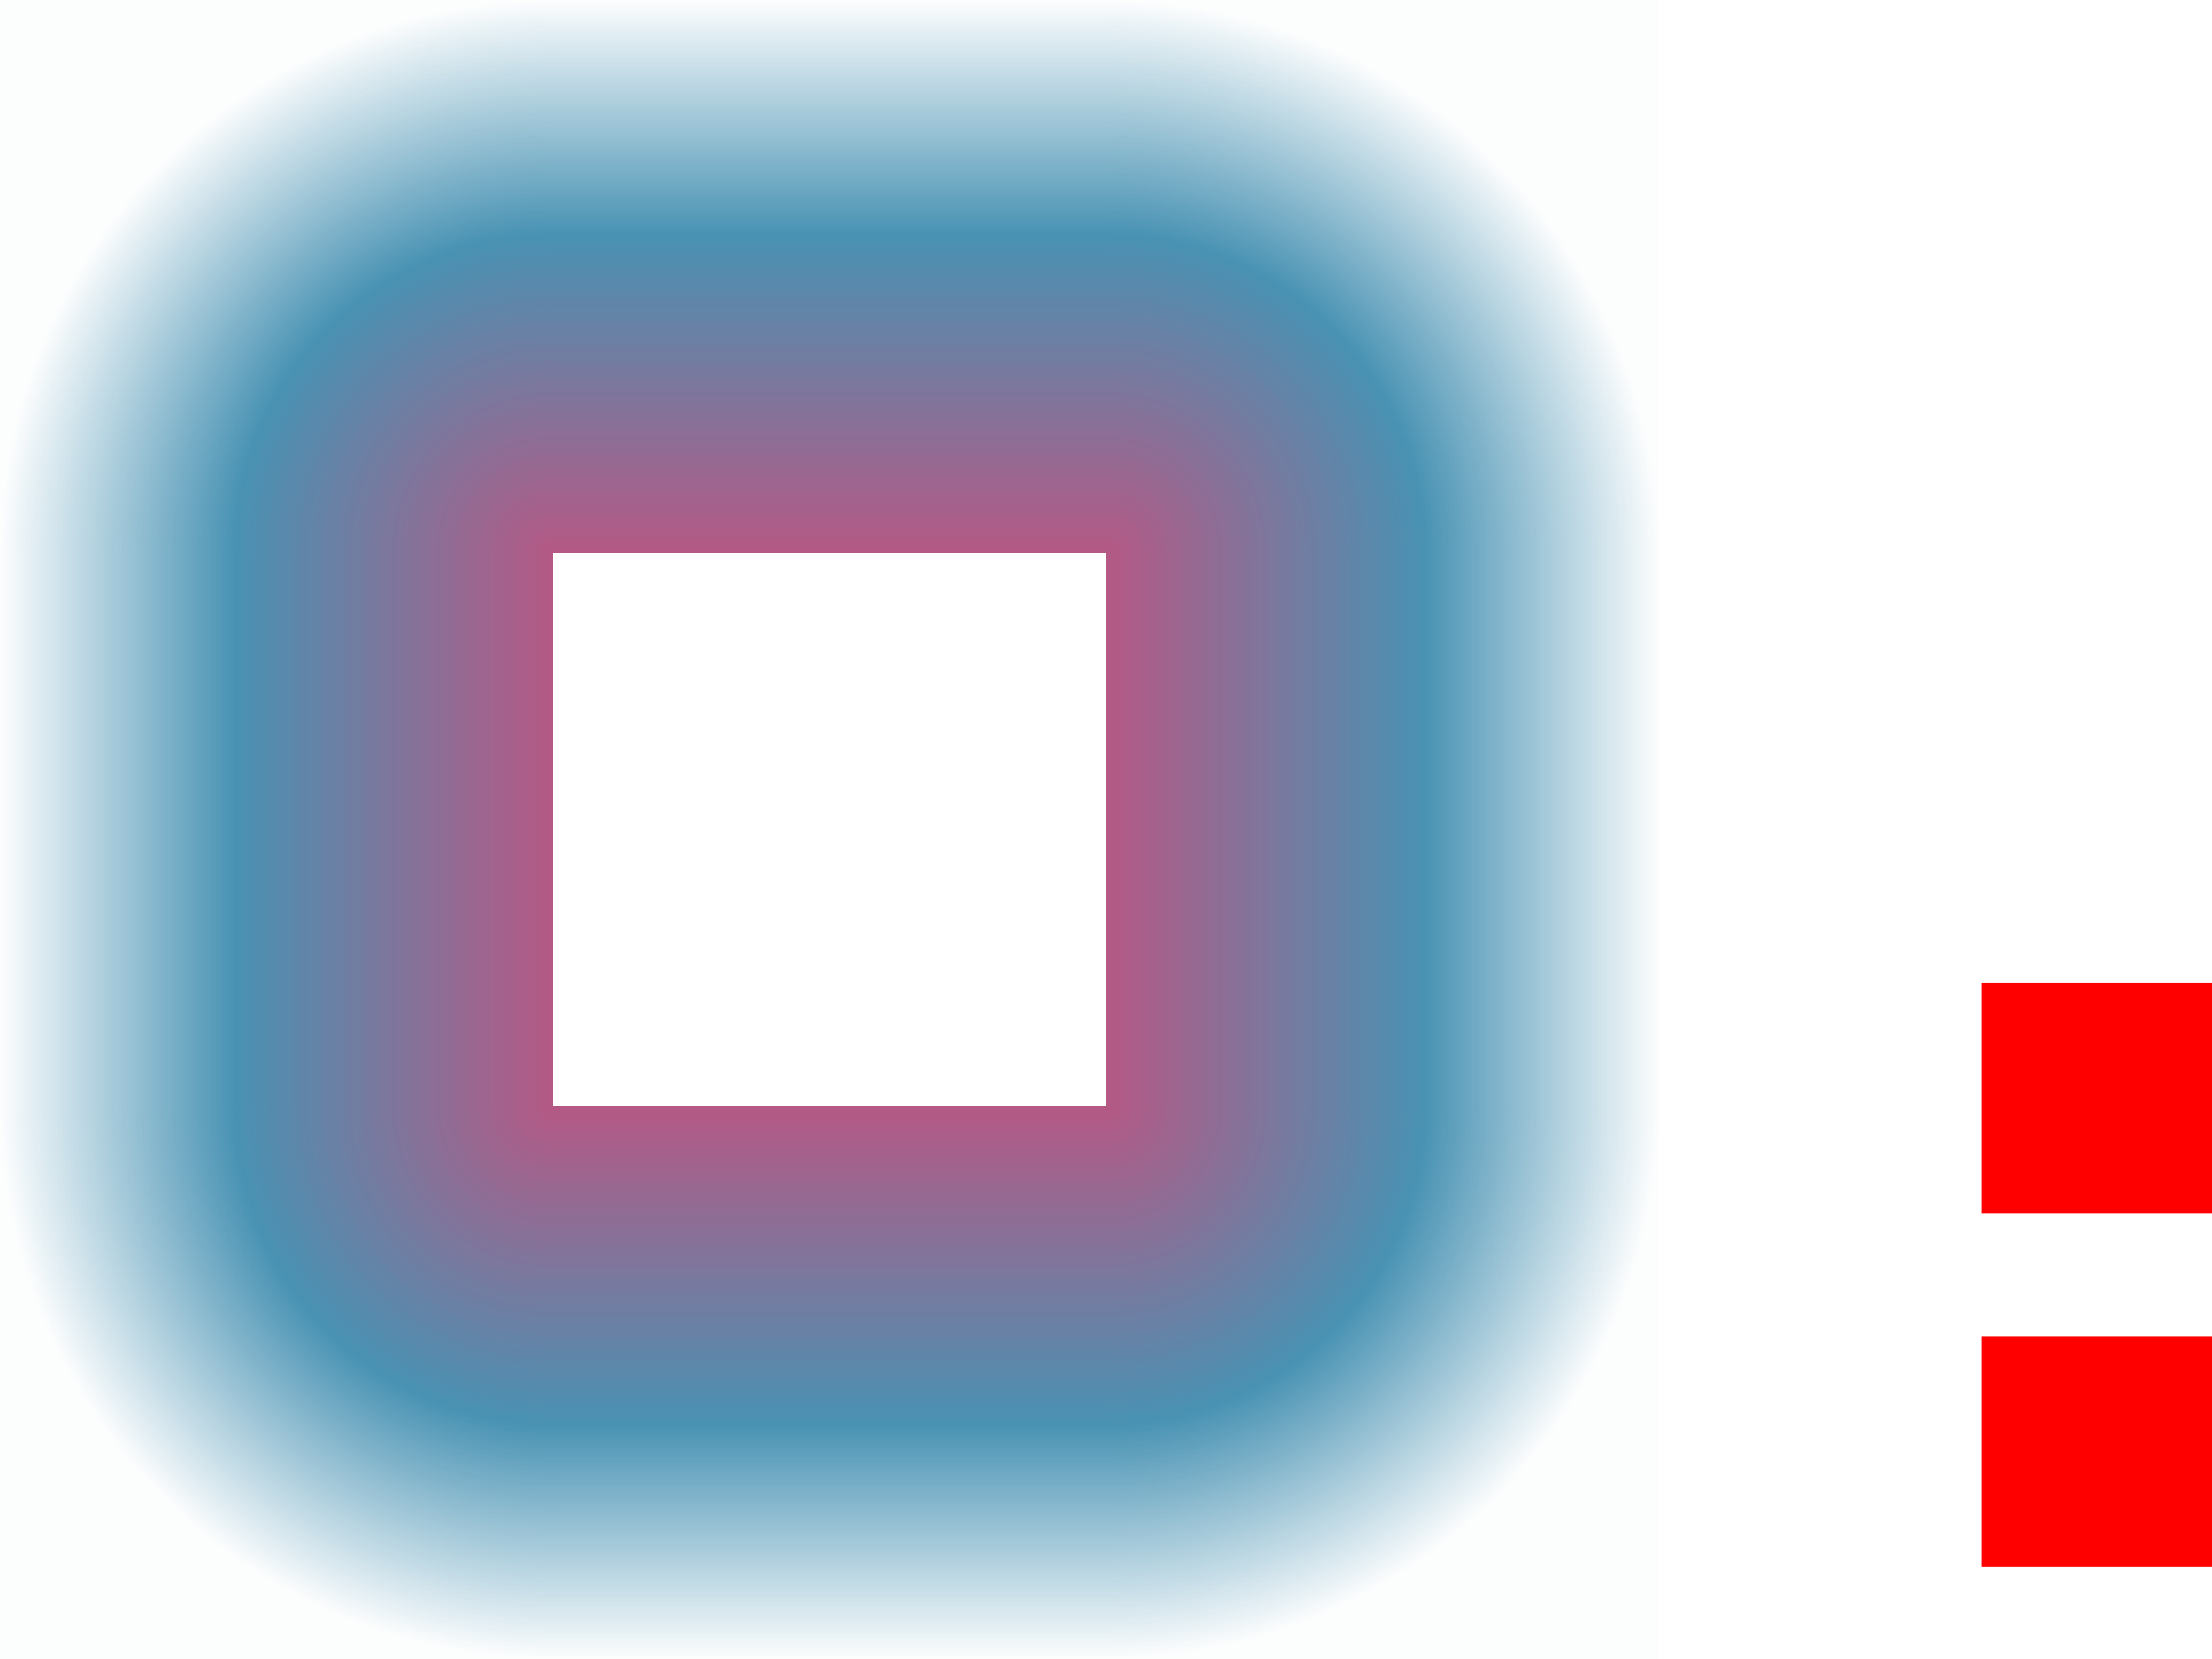
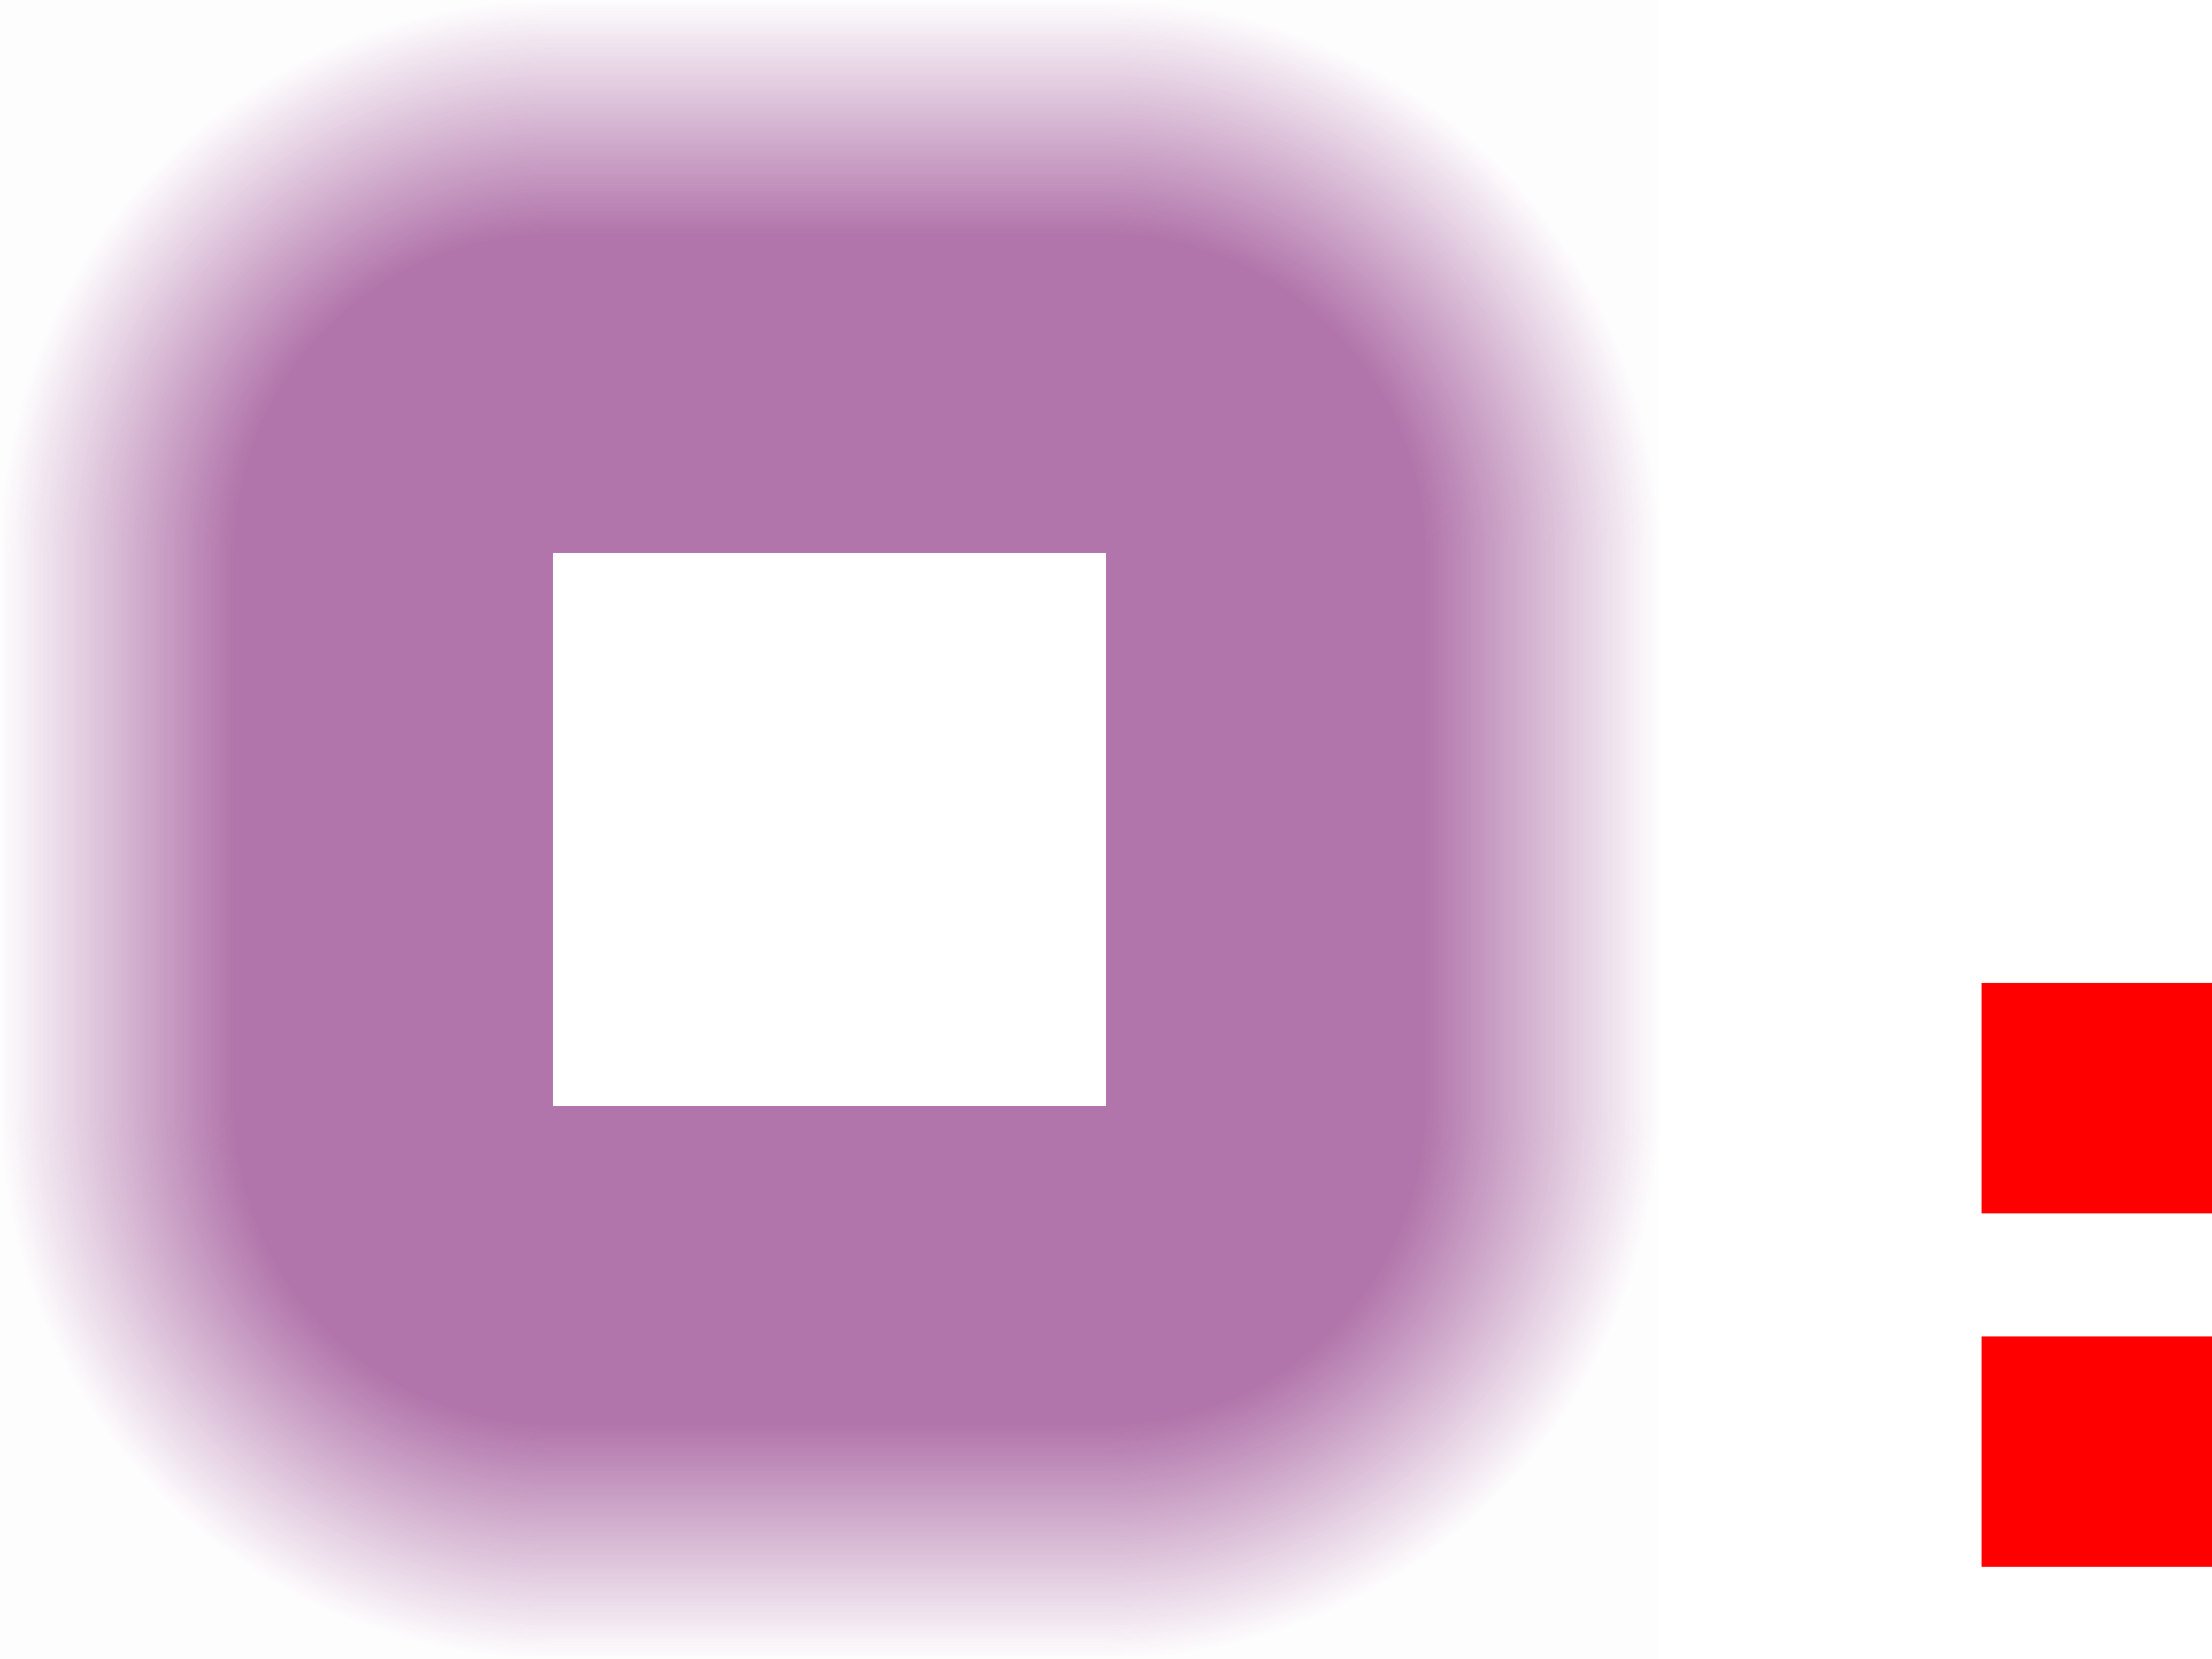
<svg xmlns="http://www.w3.org/2000/svg" xmlns:xlink="http://www.w3.org/1999/xlink" width="48" height="36" version="1">
  <defs id="defs5">
    <linearGradient id="linearGradient867">
-       <stop style="stop-color:#a22f66;stop-opacity:1" offset="0" />
-       <stop style="stop-color:#1b77a0;stop-opacity:1" offset=".576" />
-       <stop style="stop-color:#1b77a0;stop-opacity:0.015" offset="1" />
+       <stop style="stop-color:#9e5396;stop-opacity:1" offset="0" />
+       <stop style="stop-color:#9e5396;stop-opacity:1" offset=".576" />
+       <stop style="stop-color:#9e5396;stop-opacity:0.015" offset="1" />
    </linearGradient>
    <radialGradient id="radialGradient3777" cx="37.919" cy="13.191" r="6" fx="37.919" fy="13.191" gradientTransform="matrix(2,0,0,2,-51.8372,-14.38105)" gradientUnits="userSpaceOnUse" xlink:href="#linearGradient867" />
    <radialGradient id="radialGradient3785" cx="37.919" cy="13.191" r="6" fx="37.919" fy="13.191" gradientTransform="matrix(2,0,0,2,-87.8372,-14.38105)" gradientUnits="userSpaceOnUse" xlink:href="#linearGradient867" />
    <linearGradient id="linearGradient3795" x1="62" x2="62" y1="20" y2="8" gradientTransform="translate(-42,-8)" gradientUnits="userSpaceOnUse" xlink:href="#linearGradient867" />
    <linearGradient id="linearGradient3799" x1="62" x2="62" y1="20" y2="8" gradientTransform="translate(-42,-44)" gradientUnits="userSpaceOnUse" xlink:href="#linearGradient867" />
    <radialGradient id="radialGradient3803" cx="37.919" cy="13.191" r="6" fx="37.919" fy="13.191" gradientTransform="matrix(2,0,0,2,-51.8372,-50.38105)" gradientUnits="userSpaceOnUse" xlink:href="#linearGradient867" />
    <linearGradient id="linearGradient3807" x1="62" x2="62" y1="20" y2="8" gradientTransform="translate(-78,-44)" gradientUnits="userSpaceOnUse" xlink:href="#linearGradient867" />
    <linearGradient id="linearGradient3811" x1="62" x2="62" y1="20" y2="8" gradientTransform="translate(-42,-8)" gradientUnits="userSpaceOnUse" xlink:href="#linearGradient867" />
    <radialGradient id="radialGradient3815" cx="37.919" cy="13.191" r="6" fx="37.919" fy="13.191" gradientTransform="matrix(2,0,0,2,-51.8372,-14.38105)" gradientUnits="userSpaceOnUse" xlink:href="#linearGradient867" />
  </defs>
  <rect id="hint-glow-radius" style="opacity:1;fill:#ff0000" width="5" height="5" x="43" y="21.33" />
  <rect id="hint-stretch-borders" style="opacity:1;fill:#ff0000" width="5" height="5" x="43" y="29" />
  <rect id="center" style="opacity:0.001" width="12" height="12" x="12" y="12" />
  <rect id="topright" style="opacity:0.8;fill:url(#radialGradient3777)" width="12" height="12" x="24" y="0" />
  <rect id="topleft" style="opacity:0.8;fill:url(#radialGradient3785)" width="12" height="12" x="-12" y="0" transform="rotate(-90)" />
  <rect id="top" style="opacity:0.8;fill:url(#linearGradient3795);fill-opacity:1" width="12" height="12" x="12" y="0" />
  <rect id="right" style="opacity:0.8;fill:url(#linearGradient3799)" width="12" height="12" x="12" y="-36" transform="rotate(90)" />
  <rect id="bottomright" style="opacity:0.8;fill:url(#radialGradient3803)" width="12" height="12" x="24" y="-36" transform="scale(1,-1)" />
  <rect id="bottom" style="opacity:0.8;fill:url(#linearGradient3807)" width="12" height="12" x="-24" y="-36" transform="scale(-1)" />
  <rect id="left" style="opacity:0.8;fill:url(#linearGradient3811)" width="12" height="12" x="12" y="0" transform="matrix(0,1,1,0,0,0)" />
  <rect id="bottomleft" style="opacity:0.8;fill:url(#radialGradient3815)" width="12" height="12" x="24" y="0" transform="matrix(0,1,1,0,0,0)" />
</svg>
